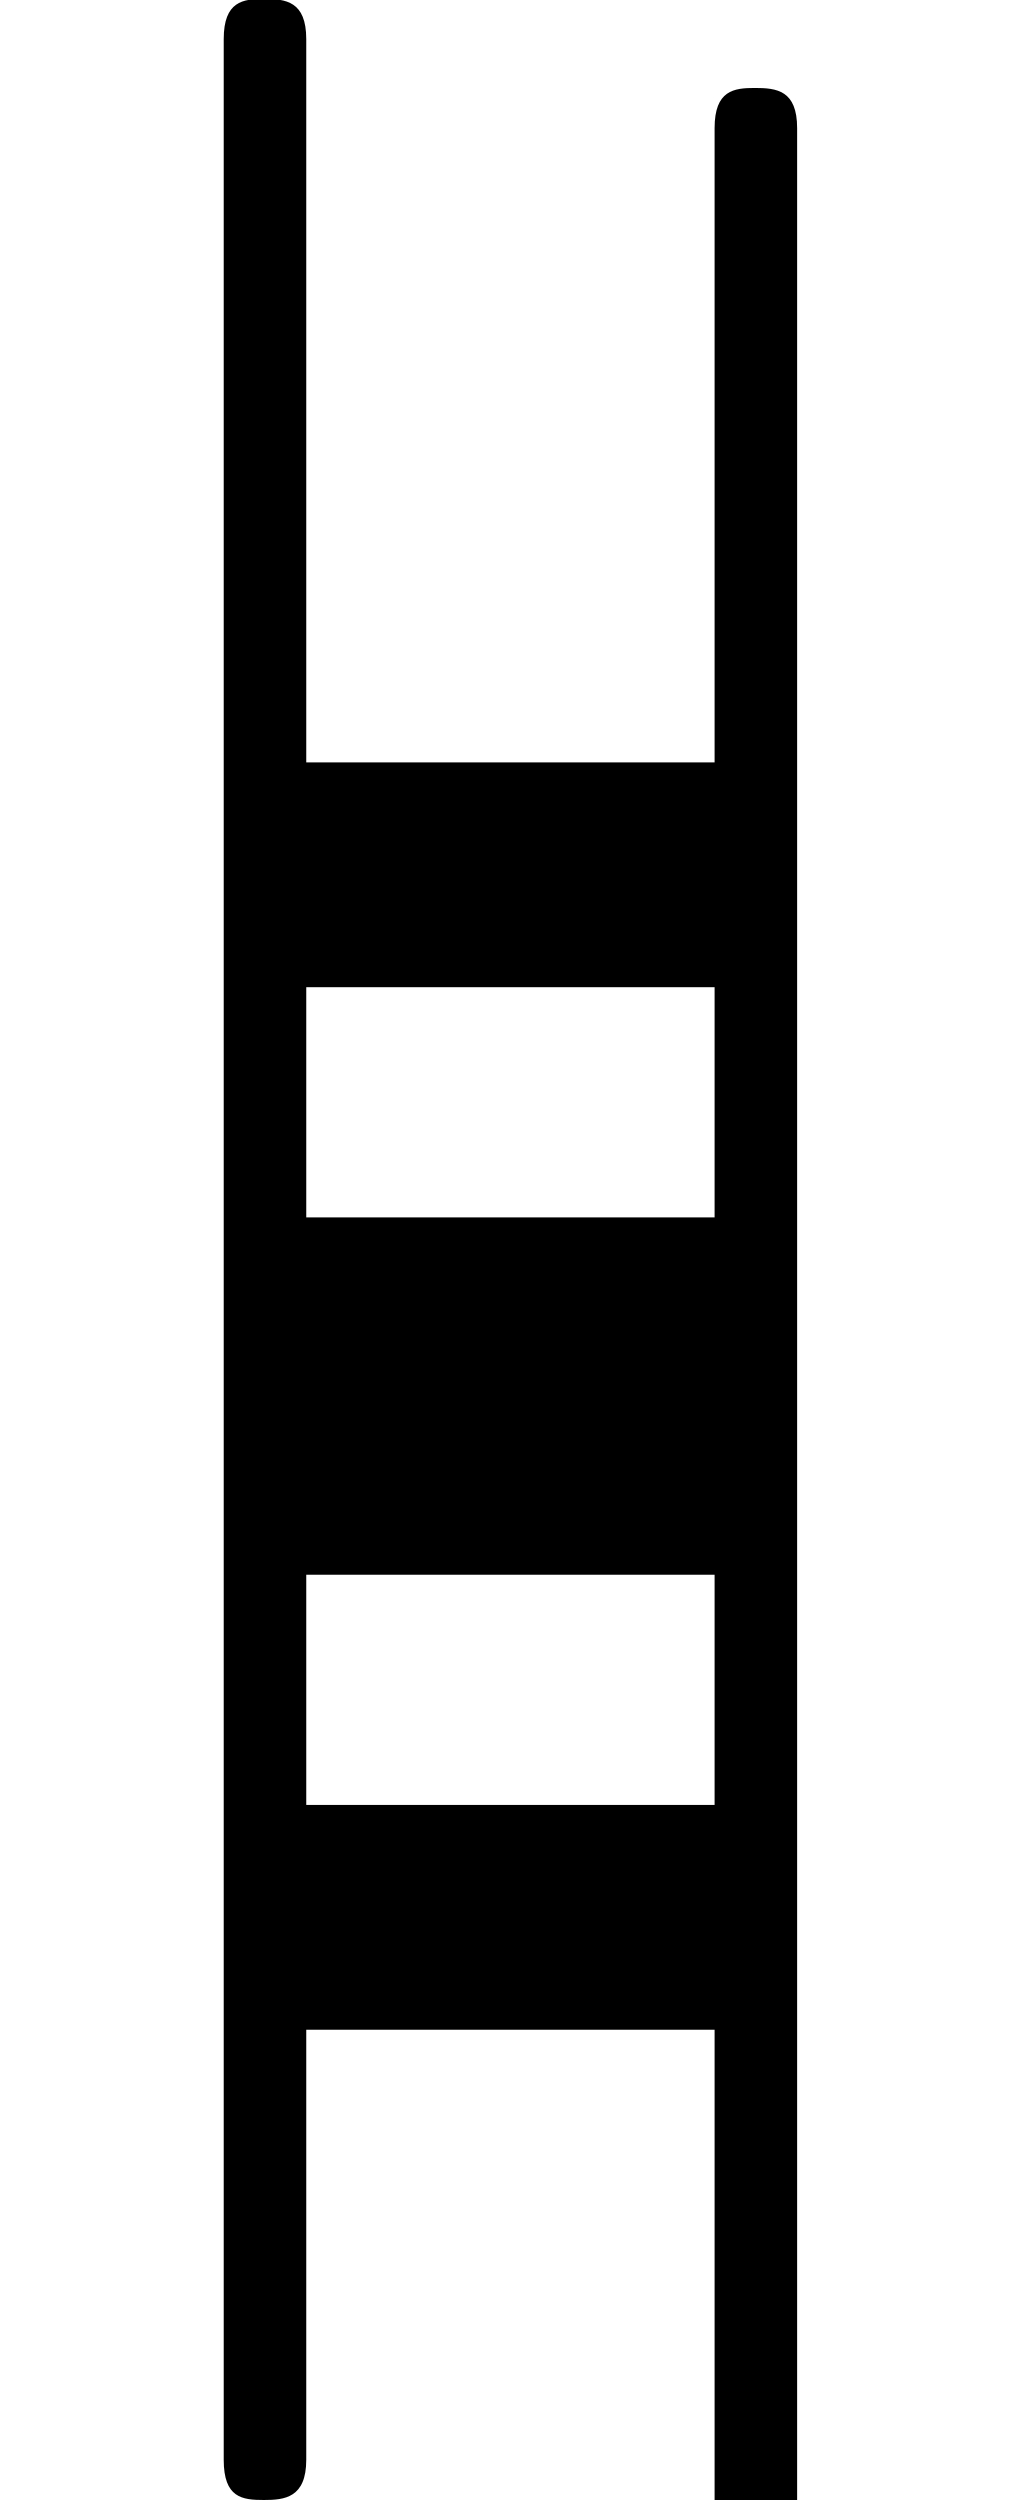
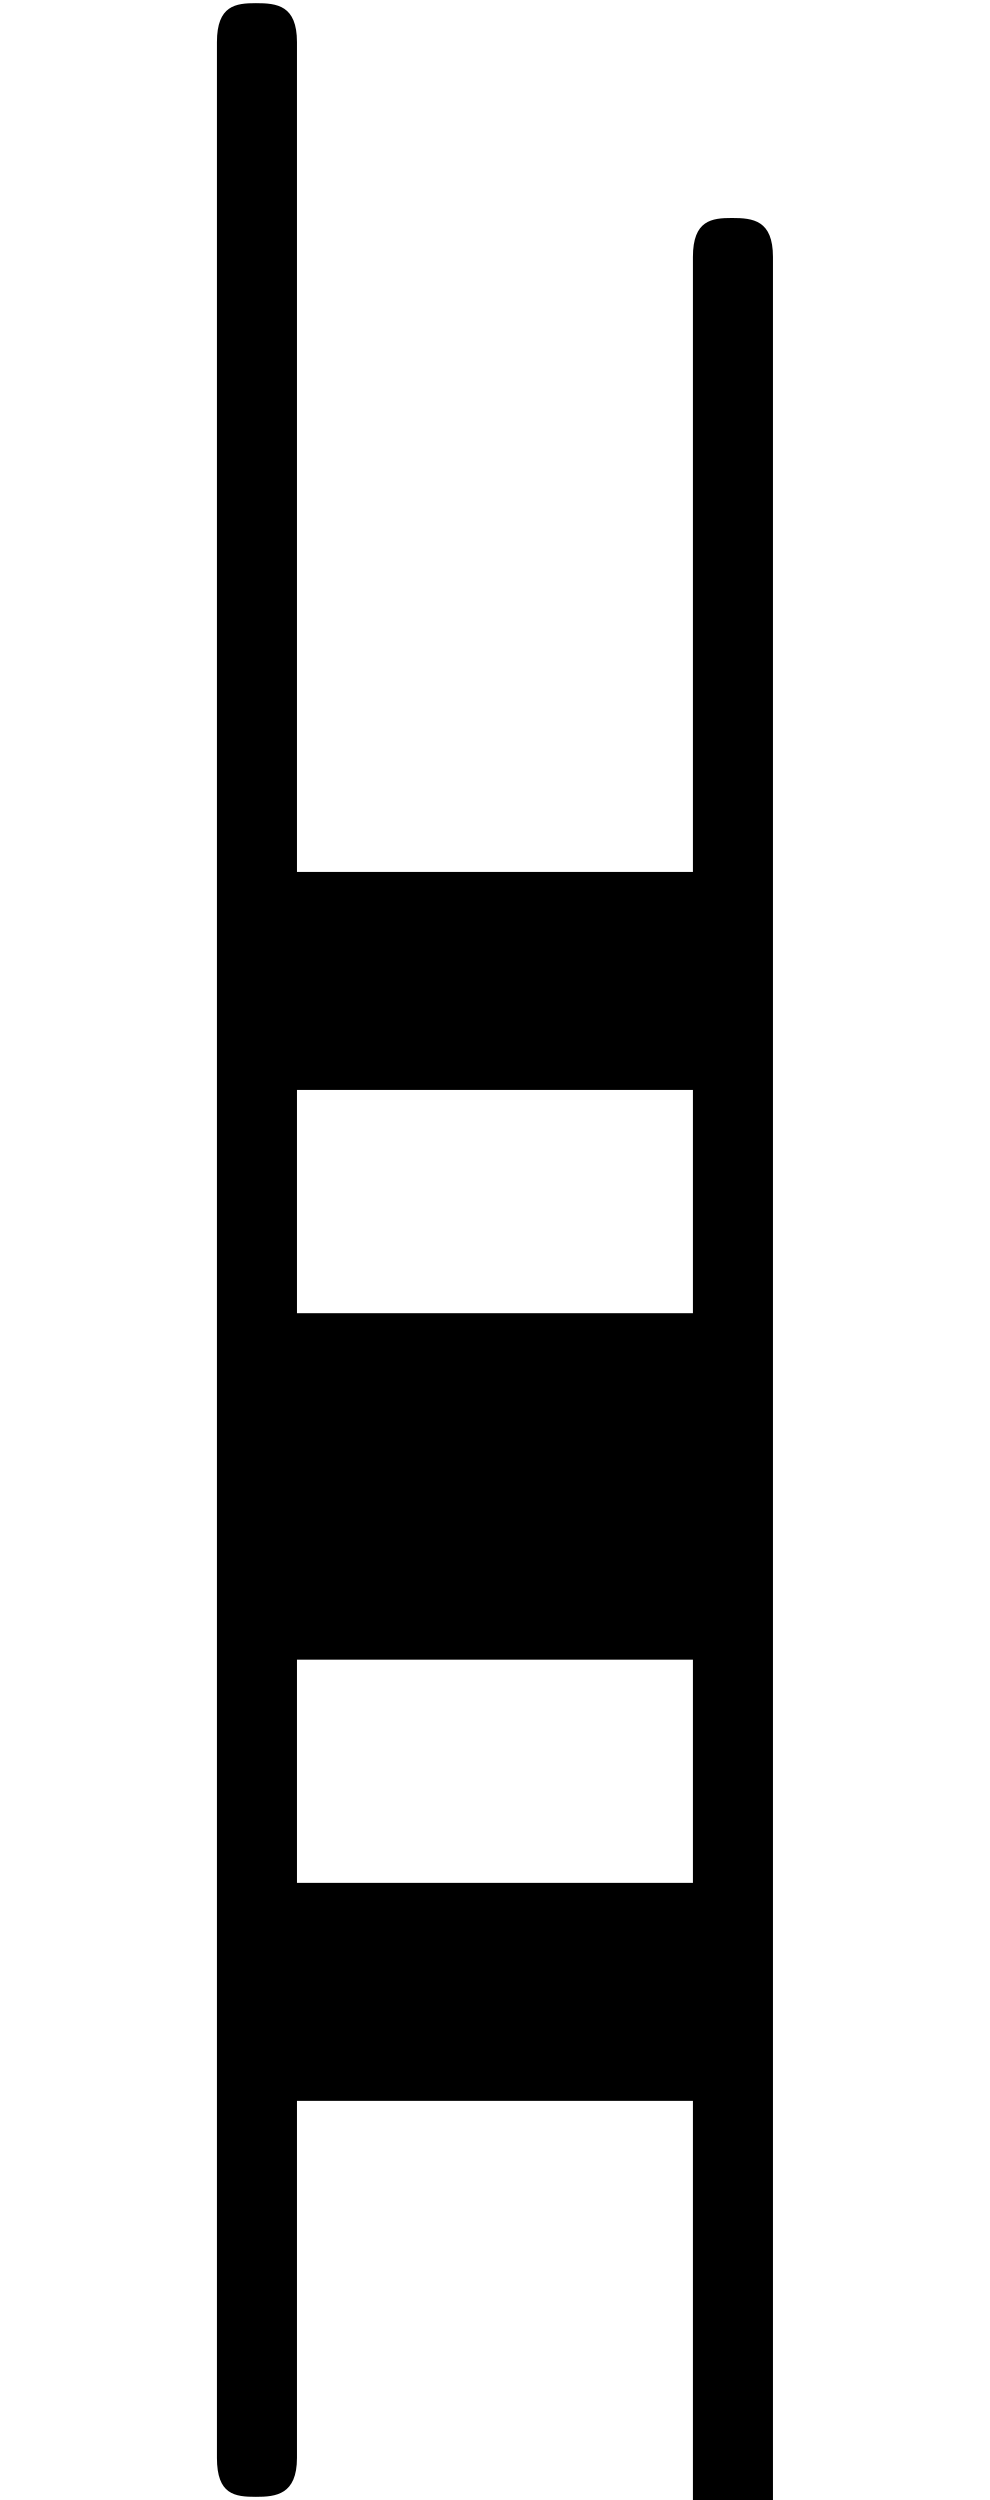
- <svg xmlns="http://www.w3.org/2000/svg" viewBox="-0.206 0.444 0.94 2.302">
-   <path d="m 0.076,2.709 v -0.396 h 0.376 v 0.56 c 0,0.035 0.017,0.037 0.037,0.037 0.019,0 0.039,-0.002 0.039,-0.037 v -2.311 c 0,-0.035 -0.019,-0.037 -0.039,-0.037 -0.019,0 -0.037,0.002 -0.037,0.037 v 0.584 h -0.376 v -0.666 c 0,-0.035 -0.019,-0.037 -0.039,-0.037 -0.019,0 -0.037,0.002 -0.037,0.037 v 2.229 c 0,0.035 0.017,0.037 0.037,0.037 0.019,0 0.039,-0.002 0.039,-0.037 z m 0,-1.356 h 0.376 v 0.212 h -0.376 z m 0,0.541 h 0.376 v 0.212 h -0.376 z" />
+ <svg xmlns="http://www.w3.org/2000/svg" viewBox="-0.206 0.318 0.94 2.374">
+   <path d="m 0.076,2.652 v -0.339 h 0.376 v 0.56 c 0,0.035 0.017,0.037 0.037,0.037 0.019,0 0.039,-0.002 0.039,-0.037 v -2.311 c 0,-0.035 -0.019,-0.037 -0.039,-0.037 -0.019,0 -0.037,0.002 -0.037,0.037 v 0.584 h -0.376 v -0.788 c 0,-0.035 -0.019,-0.037 -0.039,-0.037 -0.019,0 -0.037,0.002 -0.037,0.037 v 2.294 c 0,0.035 0.017,0.037 0.037,0.037 0.019,0 0.039,-0.002 0.039,-0.037 z m 0,-1.299 h 0.376 v 0.212 h -0.376 z m 0,0.541 h 0.376 v 0.212 h -0.376 z" />
</svg>
